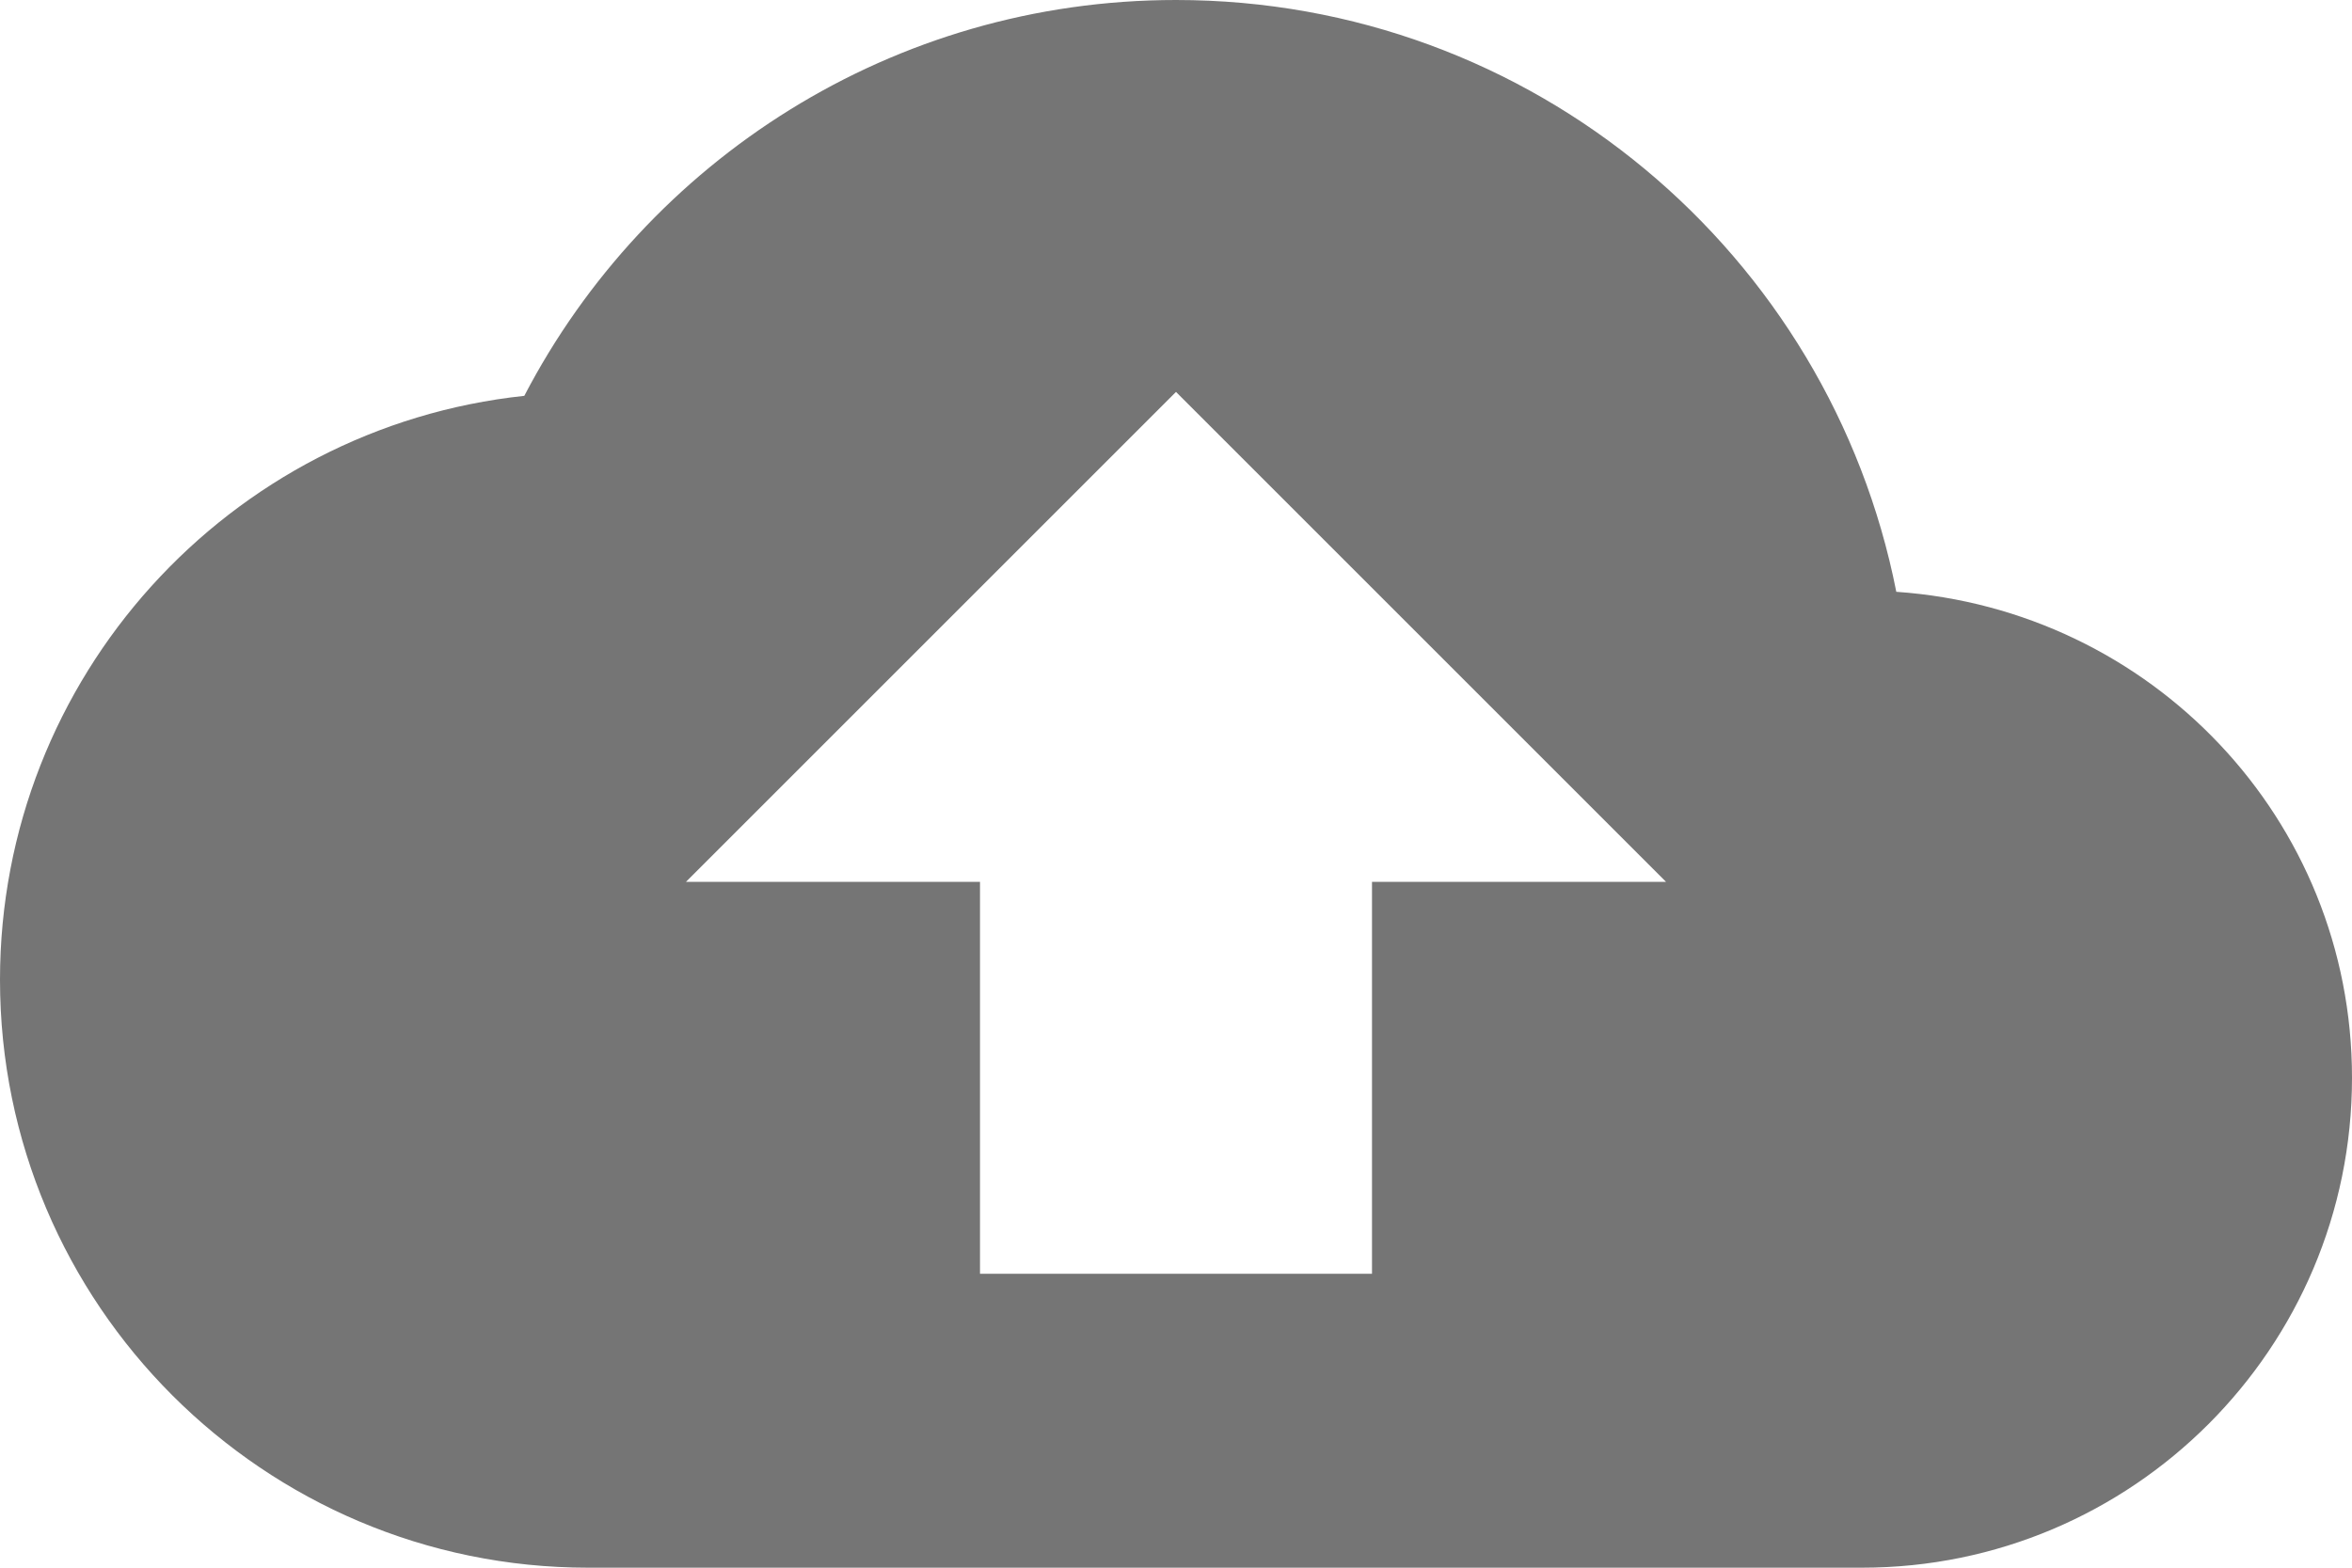
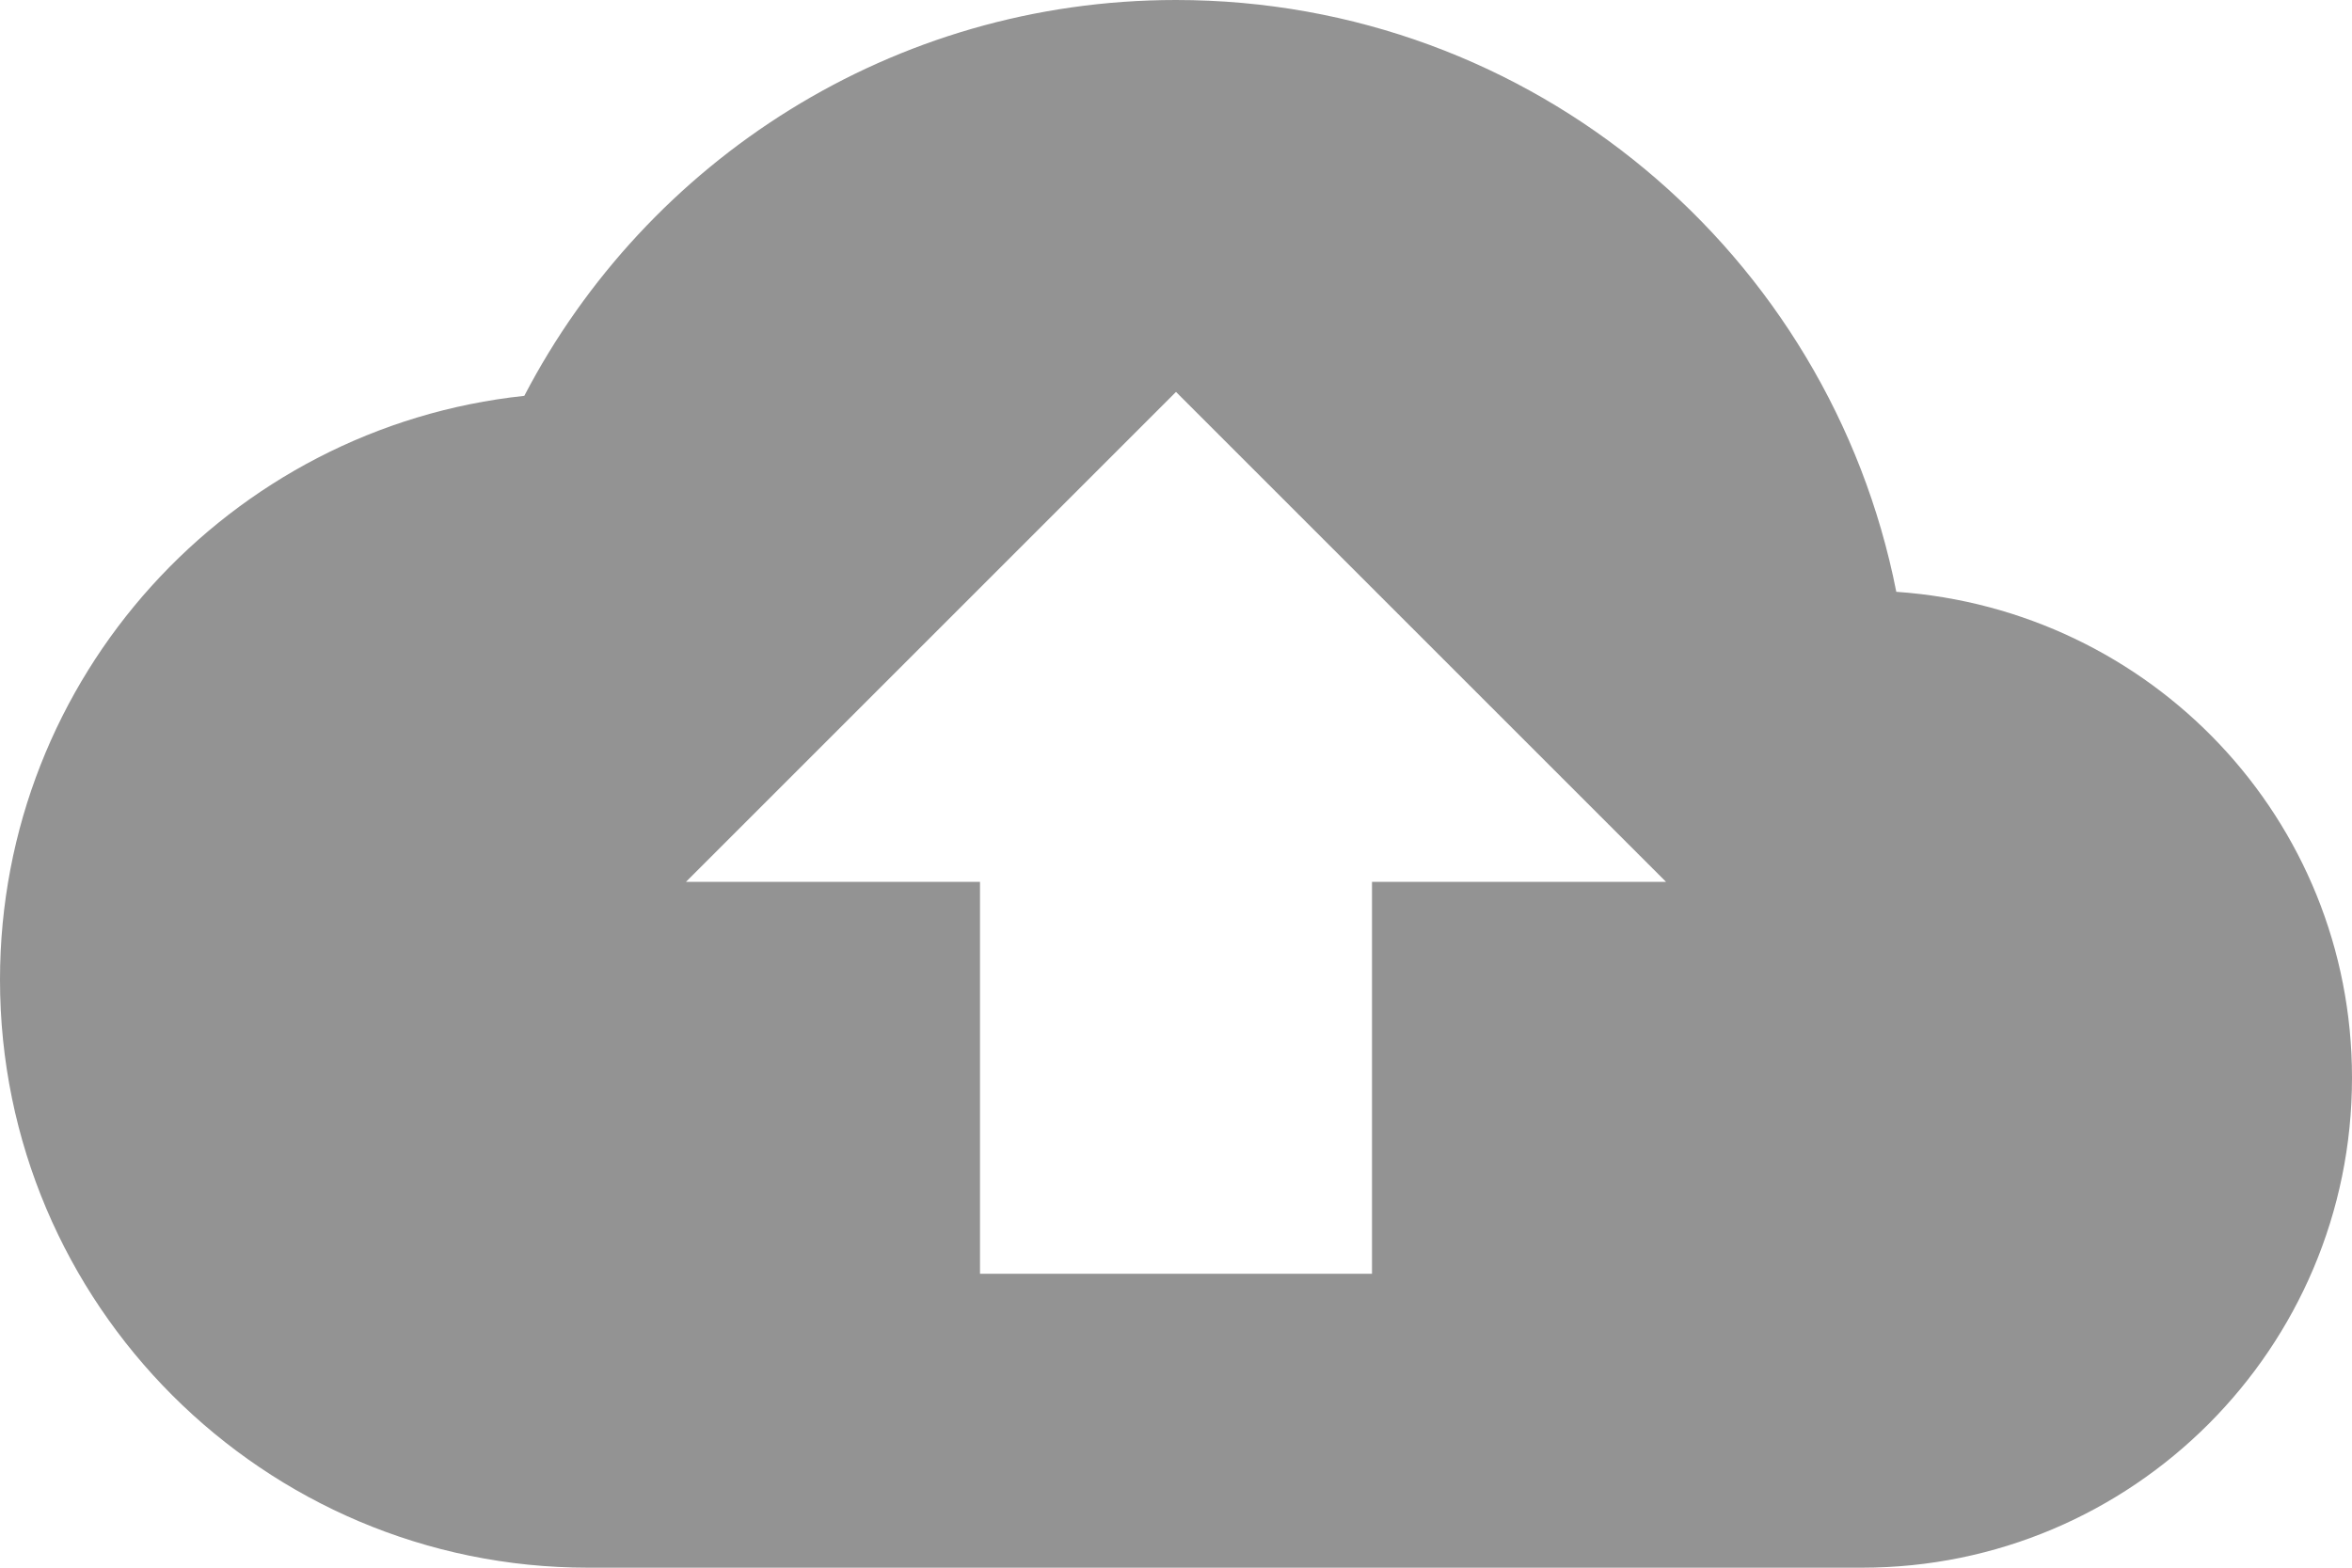
<svg xmlns="http://www.w3.org/2000/svg" width="24" height="16" viewBox="0 0 24 16" fill="none">
-   <path d="M19.35 6.04C18.67 2.59 15.64 0 12 0C9.11 0 6.6 1.64 5.35 4.04C2.34 4.36 0 6.91 0 10C0 13.31 2.69 16 6 16H19C21.76 16 24 13.76 24 11C24 8.36 21.95 6.22 19.35 6.04ZM14 9V13H10V9H7L12 4L17 9H14Z" fill="black" fill-opacity="0.54" />
+   <path d="M19.35 6.04C18.67 2.59 15.64 0 12 0C9.11 0 6.6 1.64 5.35 4.04C2.34 4.36 0 6.91 0 10C0 13.31 2.69 16 6 16H19C21.76 16 24 13.76 24 11C24 8.36 21.95 6.22 19.35 6.04ZM14 9V13H10V9H7L12 4L17 9H14Z" fill="gray" fill-opacity="0.85" />
</svg>
